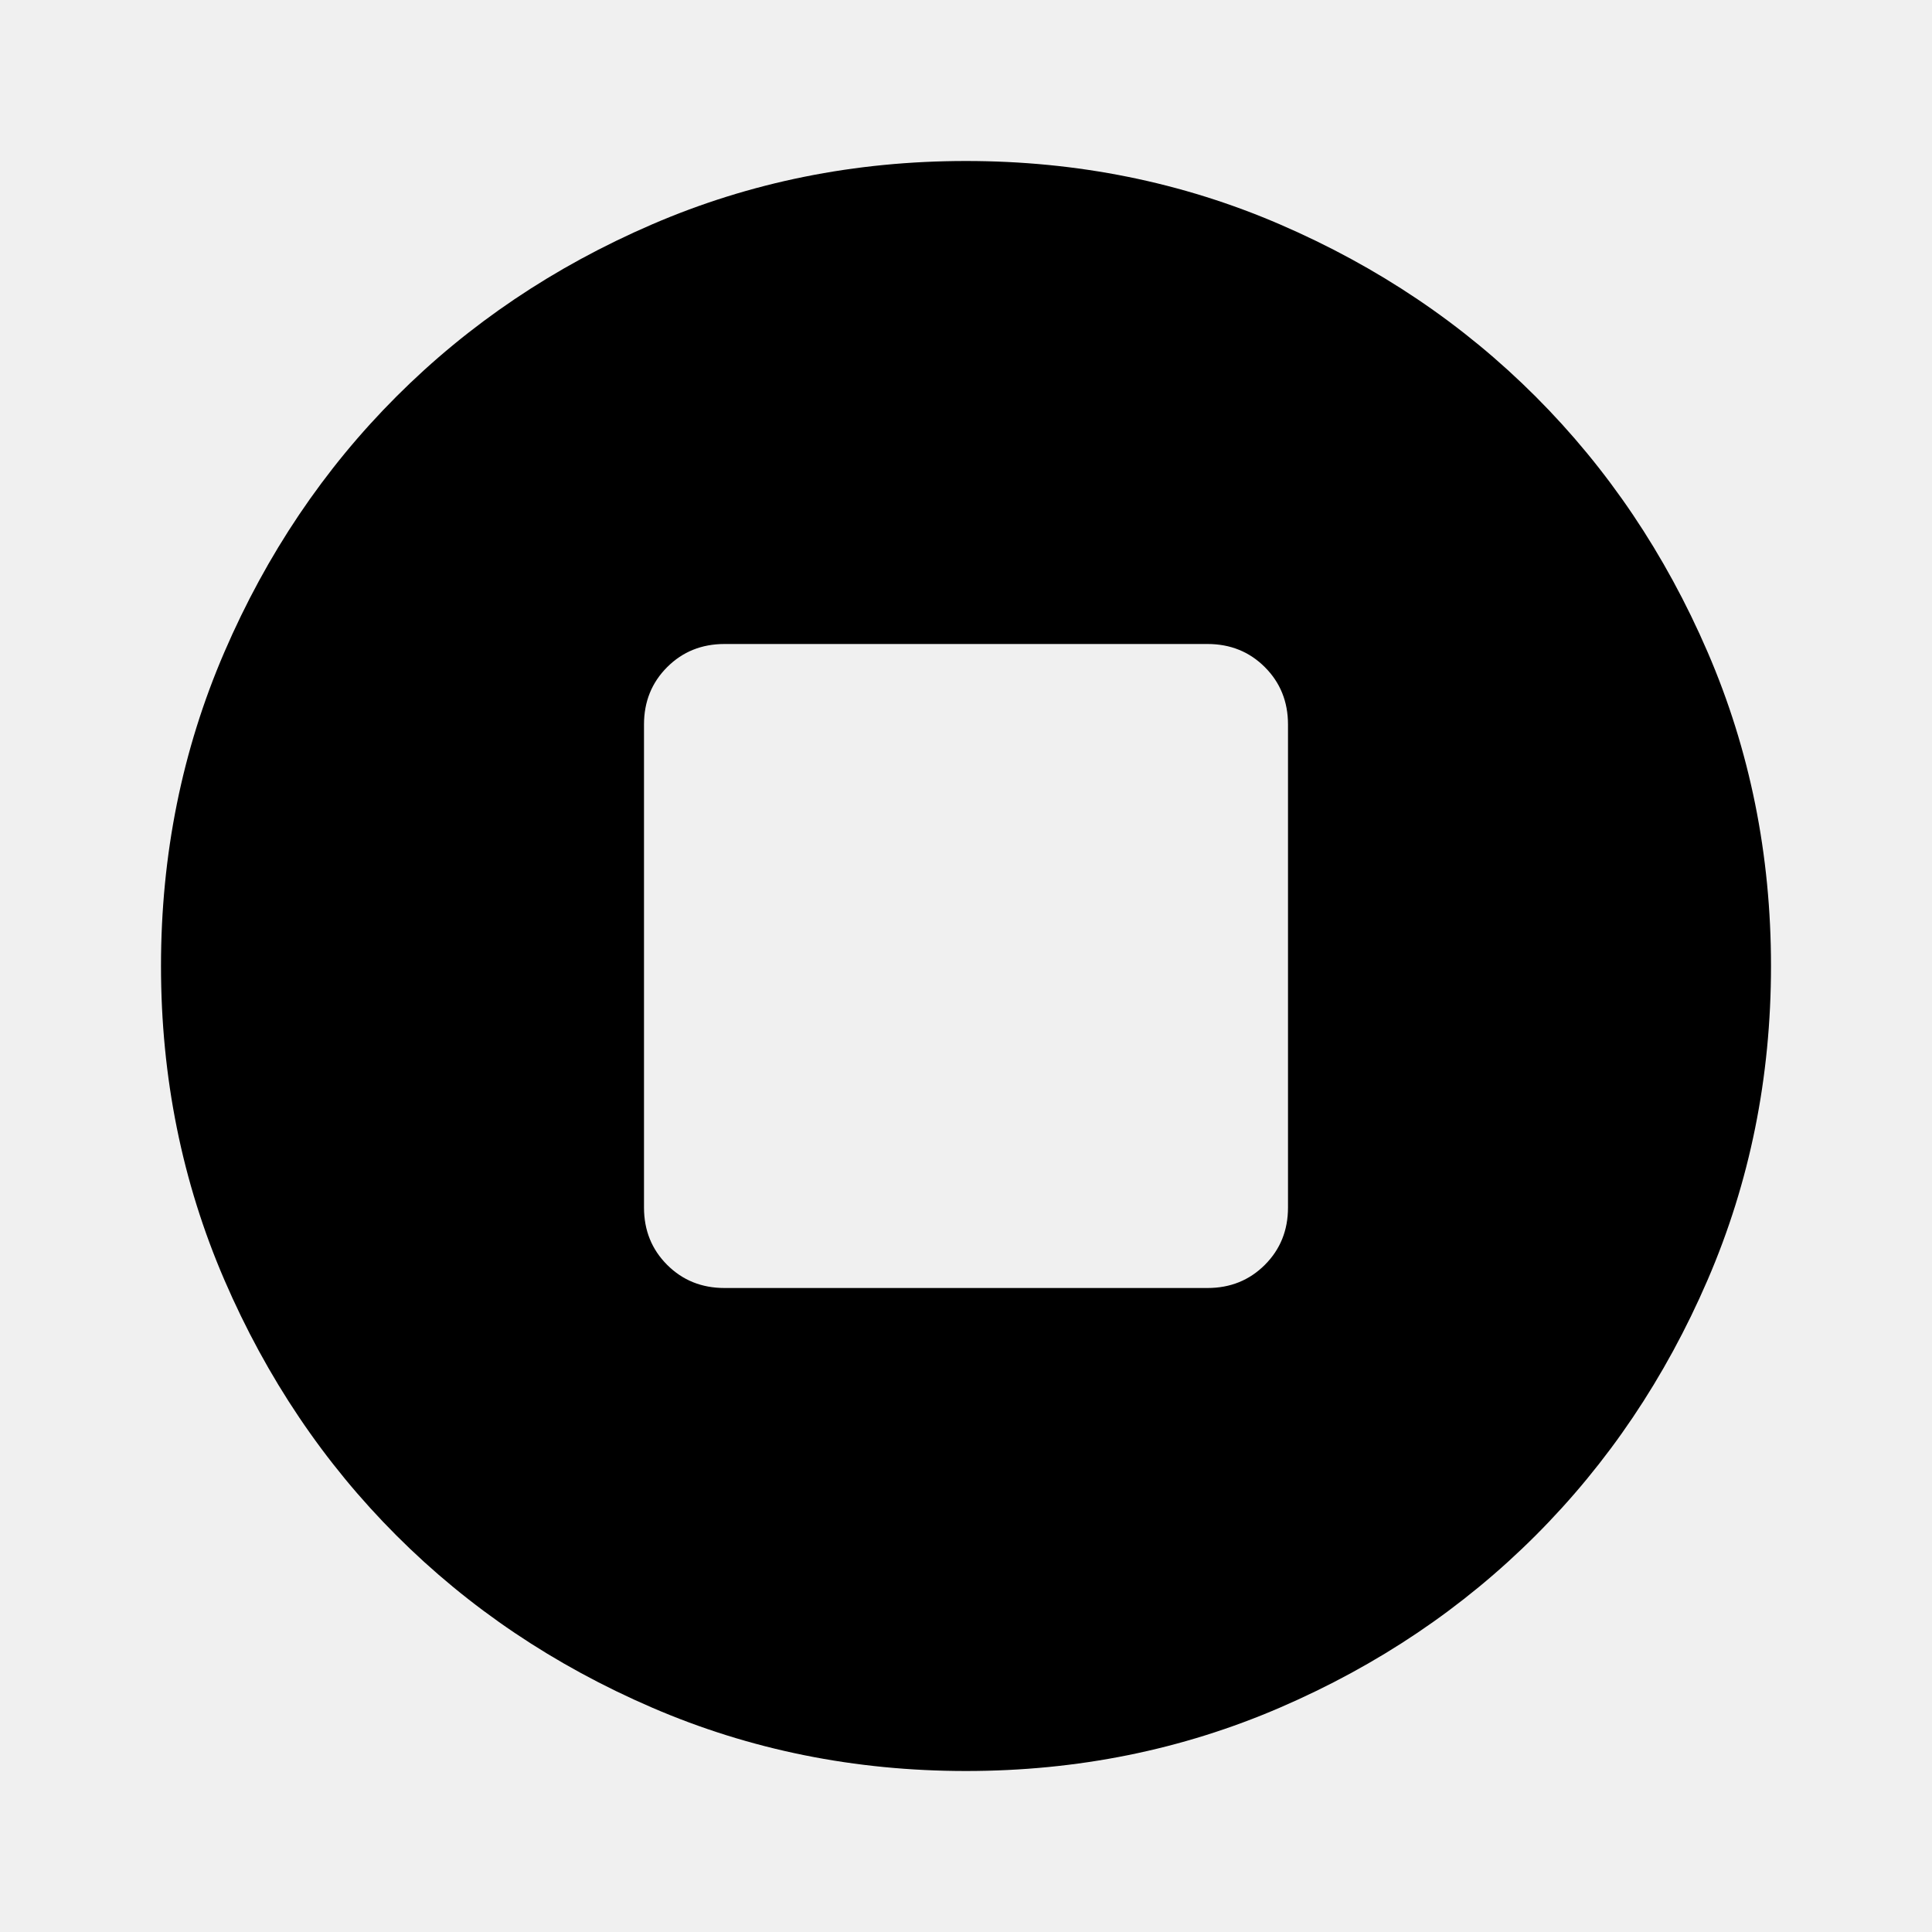
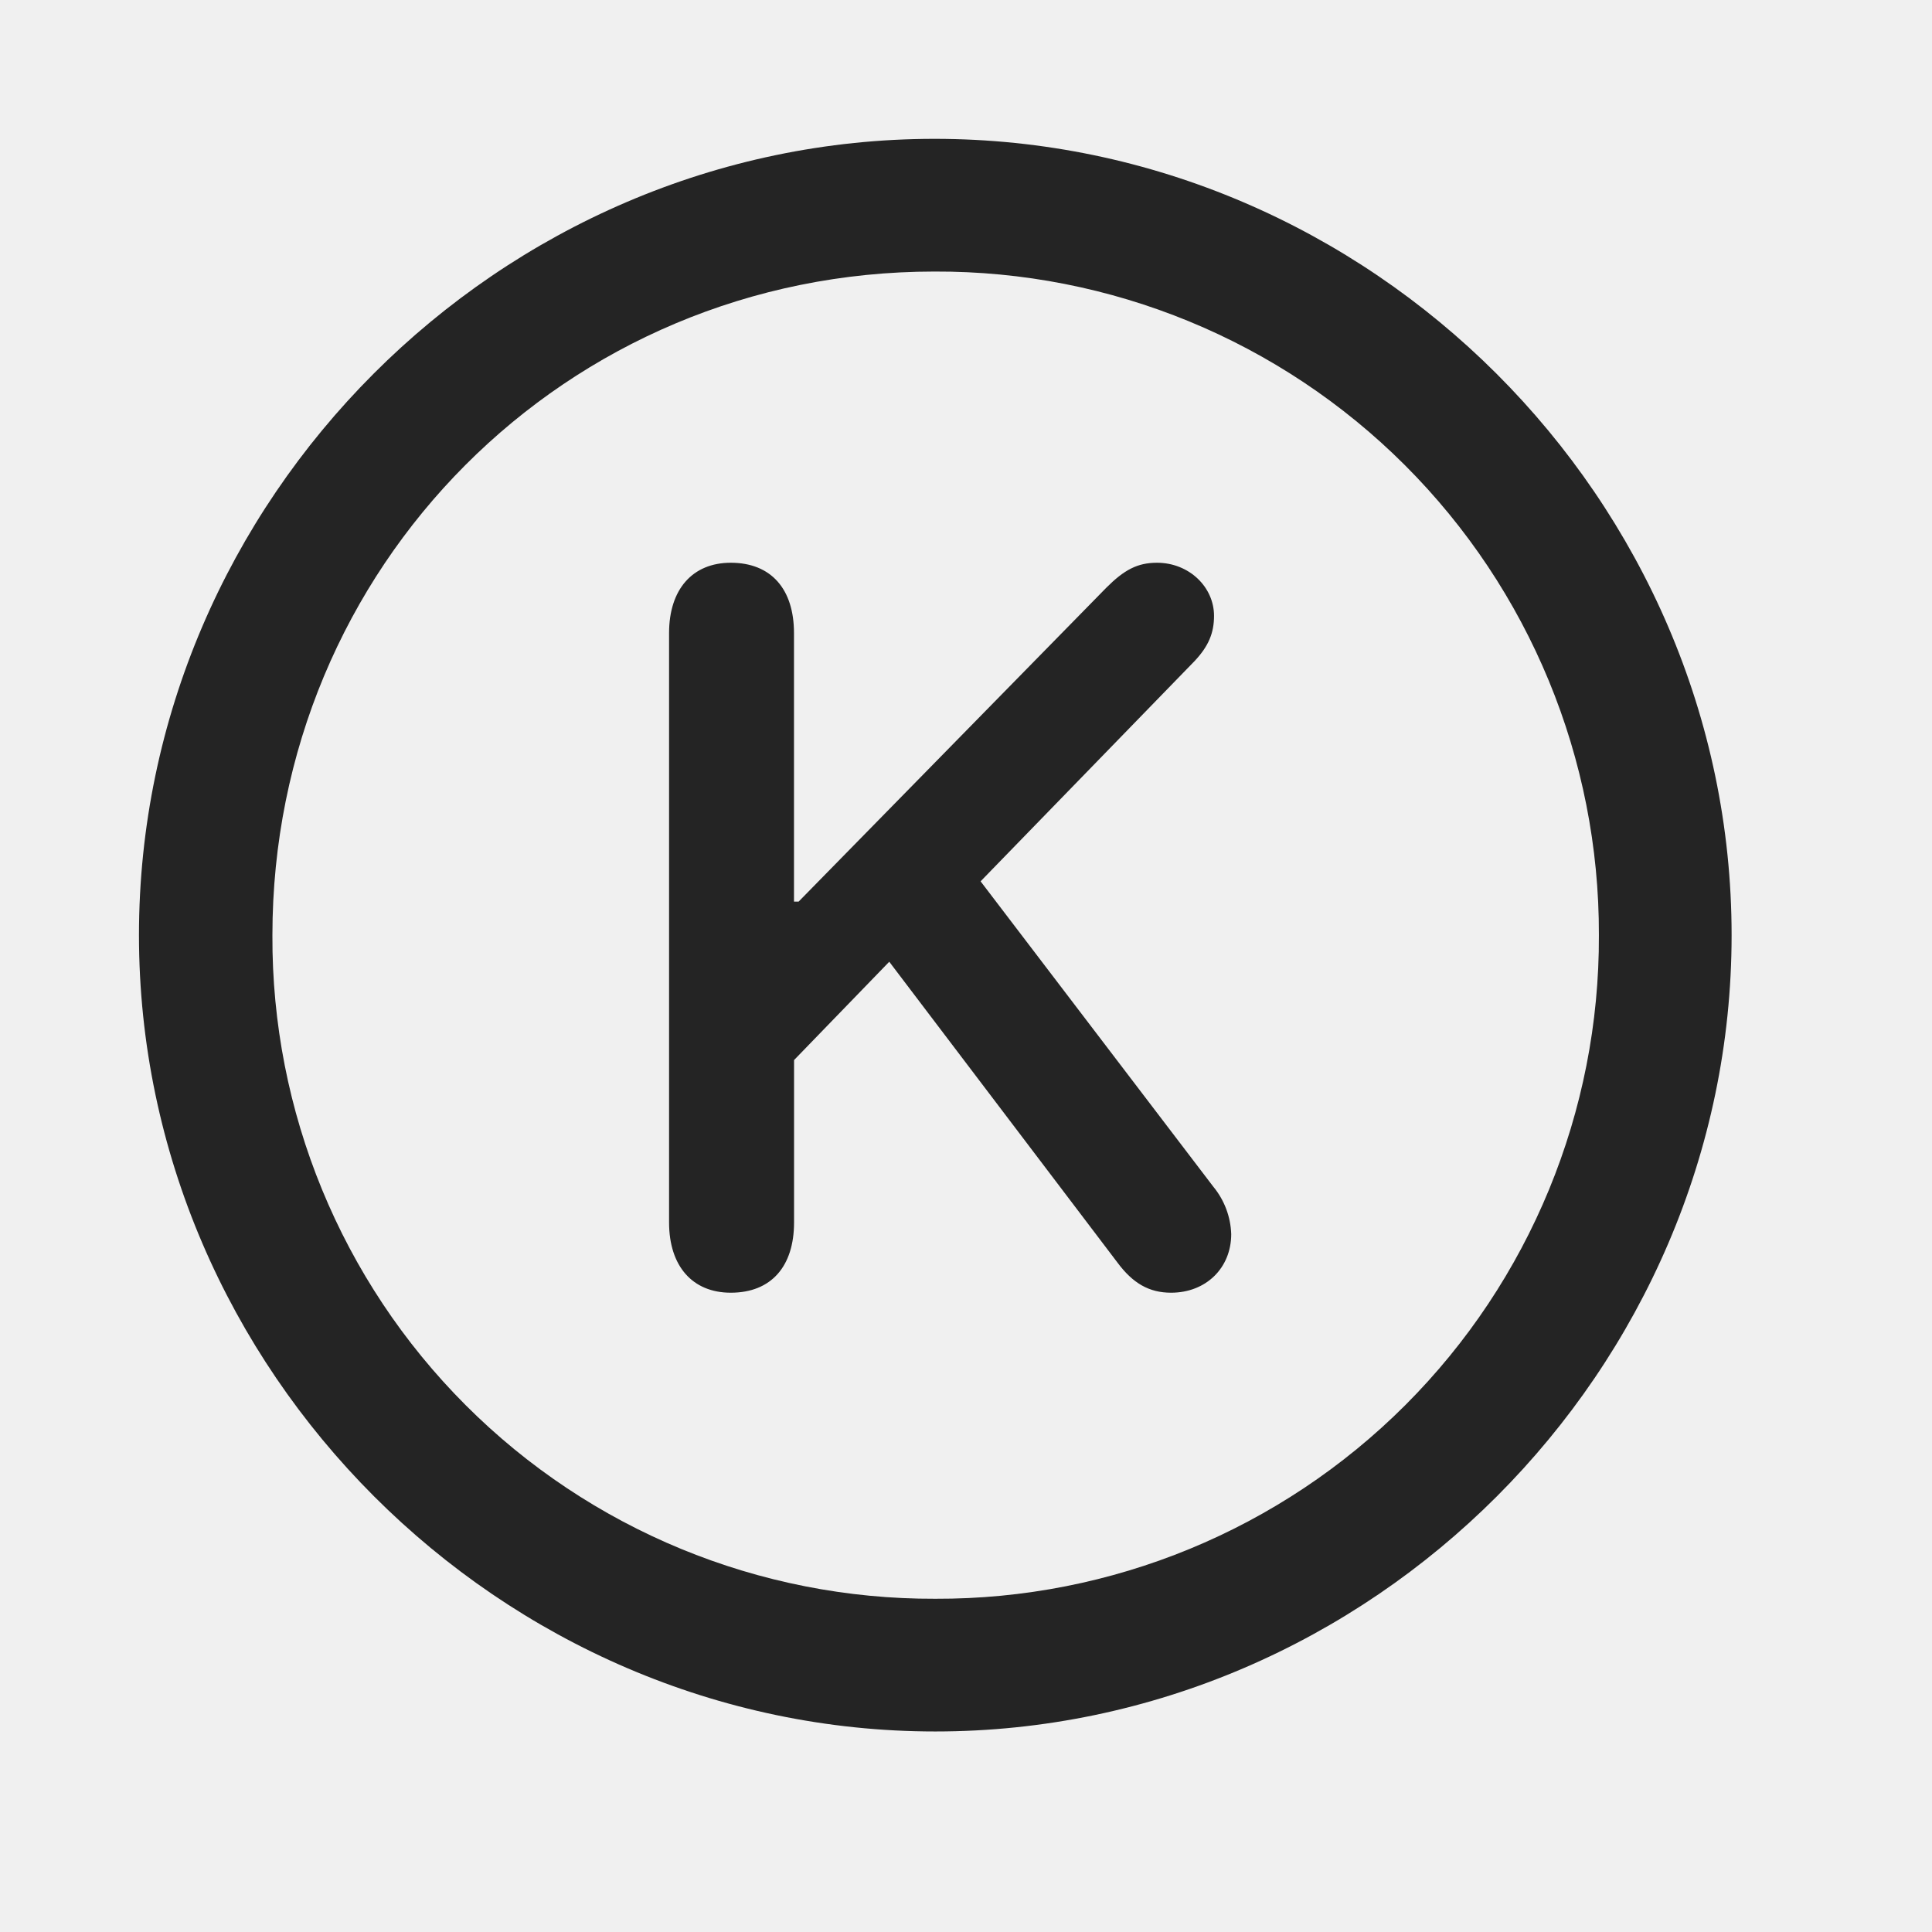
- <svg xmlns="http://www.w3.org/2000/svg" height="24" viewBox="0 -960 960 960" width="24" fill="currentColor">
-   <path d="M360-320h240q17 0 28.5-11.5T640-360v-240q0-17-11.5-28.5T600-640H360q-17 0-28.5 11.5T320-600v240q0 17 11.5 28.5T360-320M480-80q-83 0-156-31.5T197-197t-85.5-127T80-480t31.5-156T197-763t127-85.5T480-880t156 31.5T763-763t85.5 127T880-480t-31.5 156T763-197t-127 85.5T480-80" />
+ <svg xmlns="http://www.w3.org/2000/svg" width="29" height="29" viewBox="0 0 29 29" fill="none">
+   <g clip-path="url(#a)" fill="currentColor" fill-opacity=".85">
+     <path d="M14.04 25.99c6.538 0 11.952-5.425 11.952-11.953 0-6.539-5.425-11.953-11.964-11.953-6.528 0-11.942 5.414-11.942 11.953 0 6.527 5.426 11.953 11.953 11.953m0-1.992a9.913 9.913 0 0 1-9.95-9.96c0-5.532 4.406-9.962 9.938-9.962A9.933 9.933 0 0 1 24 14.037a9.923 9.923 0 0 1-9.96 9.961" />
+     <path d="M10.969 19.404c.61 0 .95-.398.95-1.054v-2.438l1.429-1.476 3.422 4.511c.234.317.48.457.808.457.528 0 .903-.375.903-.879a1.18 1.18 0 0 0-.27-.714l-3.492-4.582 3.211-3.305c.21-.223.293-.422.293-.68 0-.433-.375-.797-.856-.797-.293 0-.492.106-.761.375l-4.618 4.711h-.07V9.502c0-.656-.34-1.055-.949-1.055-.574 0-.926.399-.926 1.055v8.848c0 .656.352 1.054.926 1.054" />
+   </g>
+   <defs>
+     <clipPath id="a">
+       <path fill="#fff" d="M2.086 2.084h23.906v23.918H2.086z" />
+     </clipPath>
+   </defs>
</svg>
